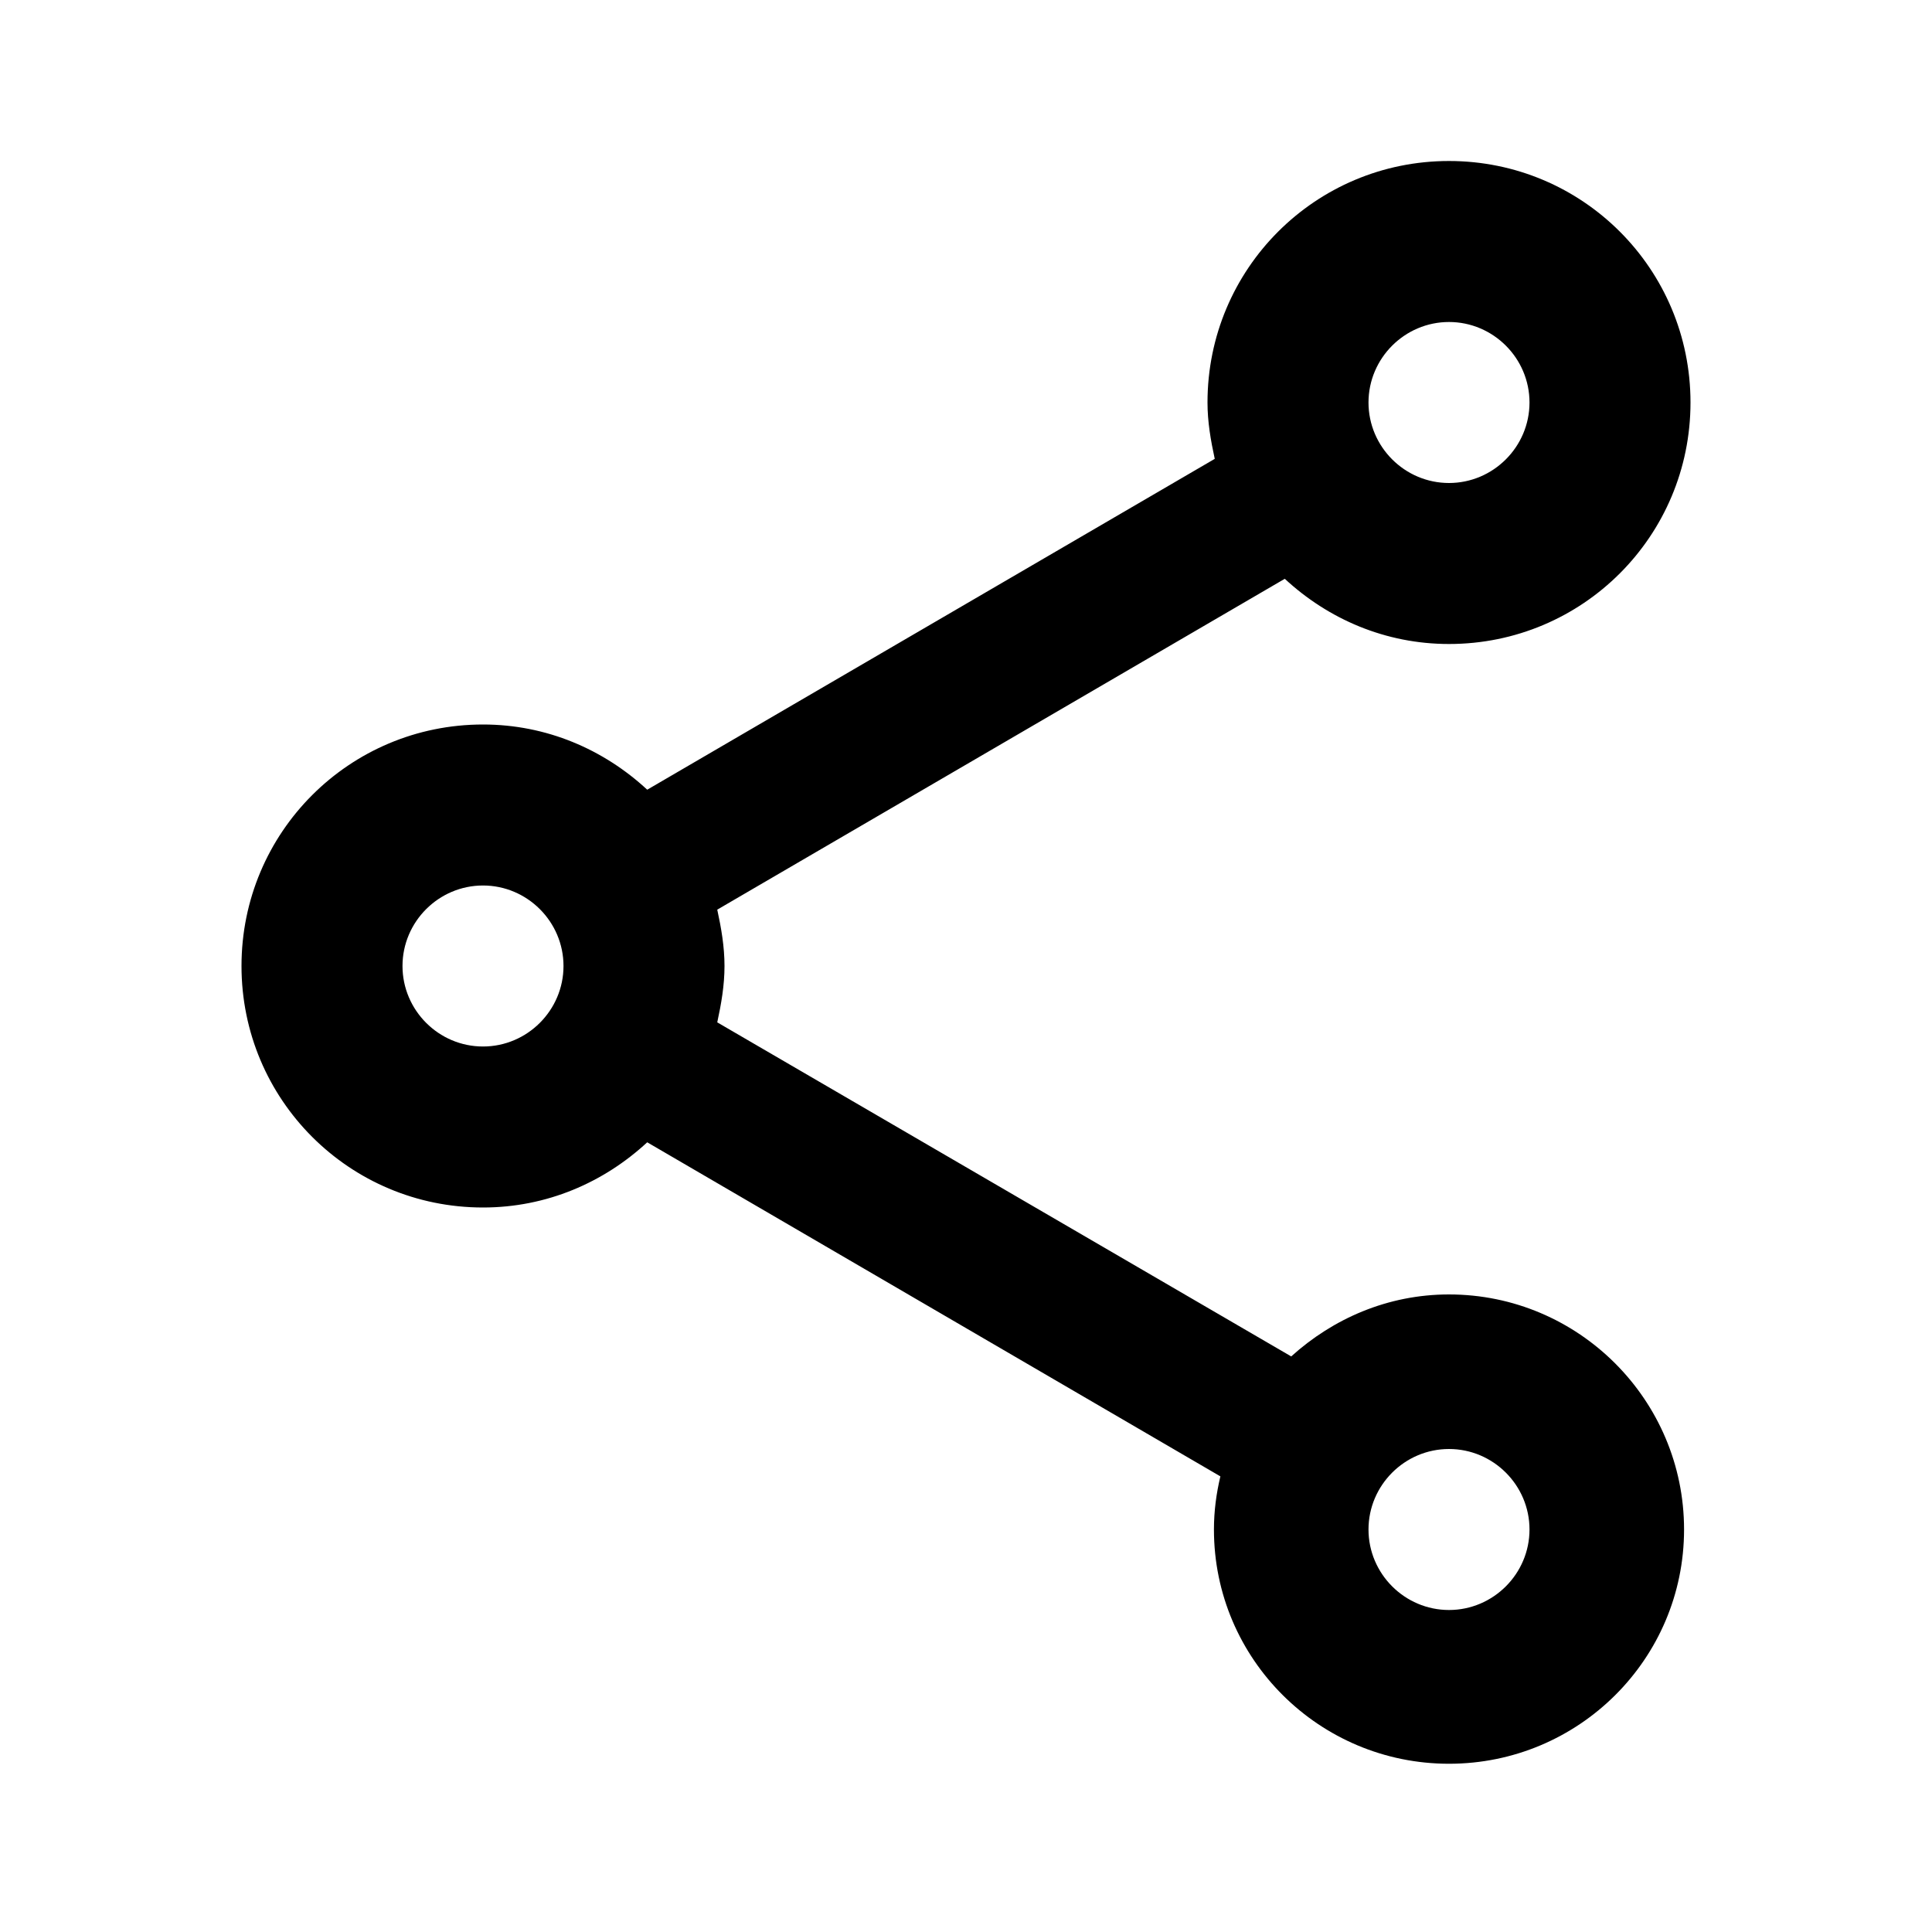
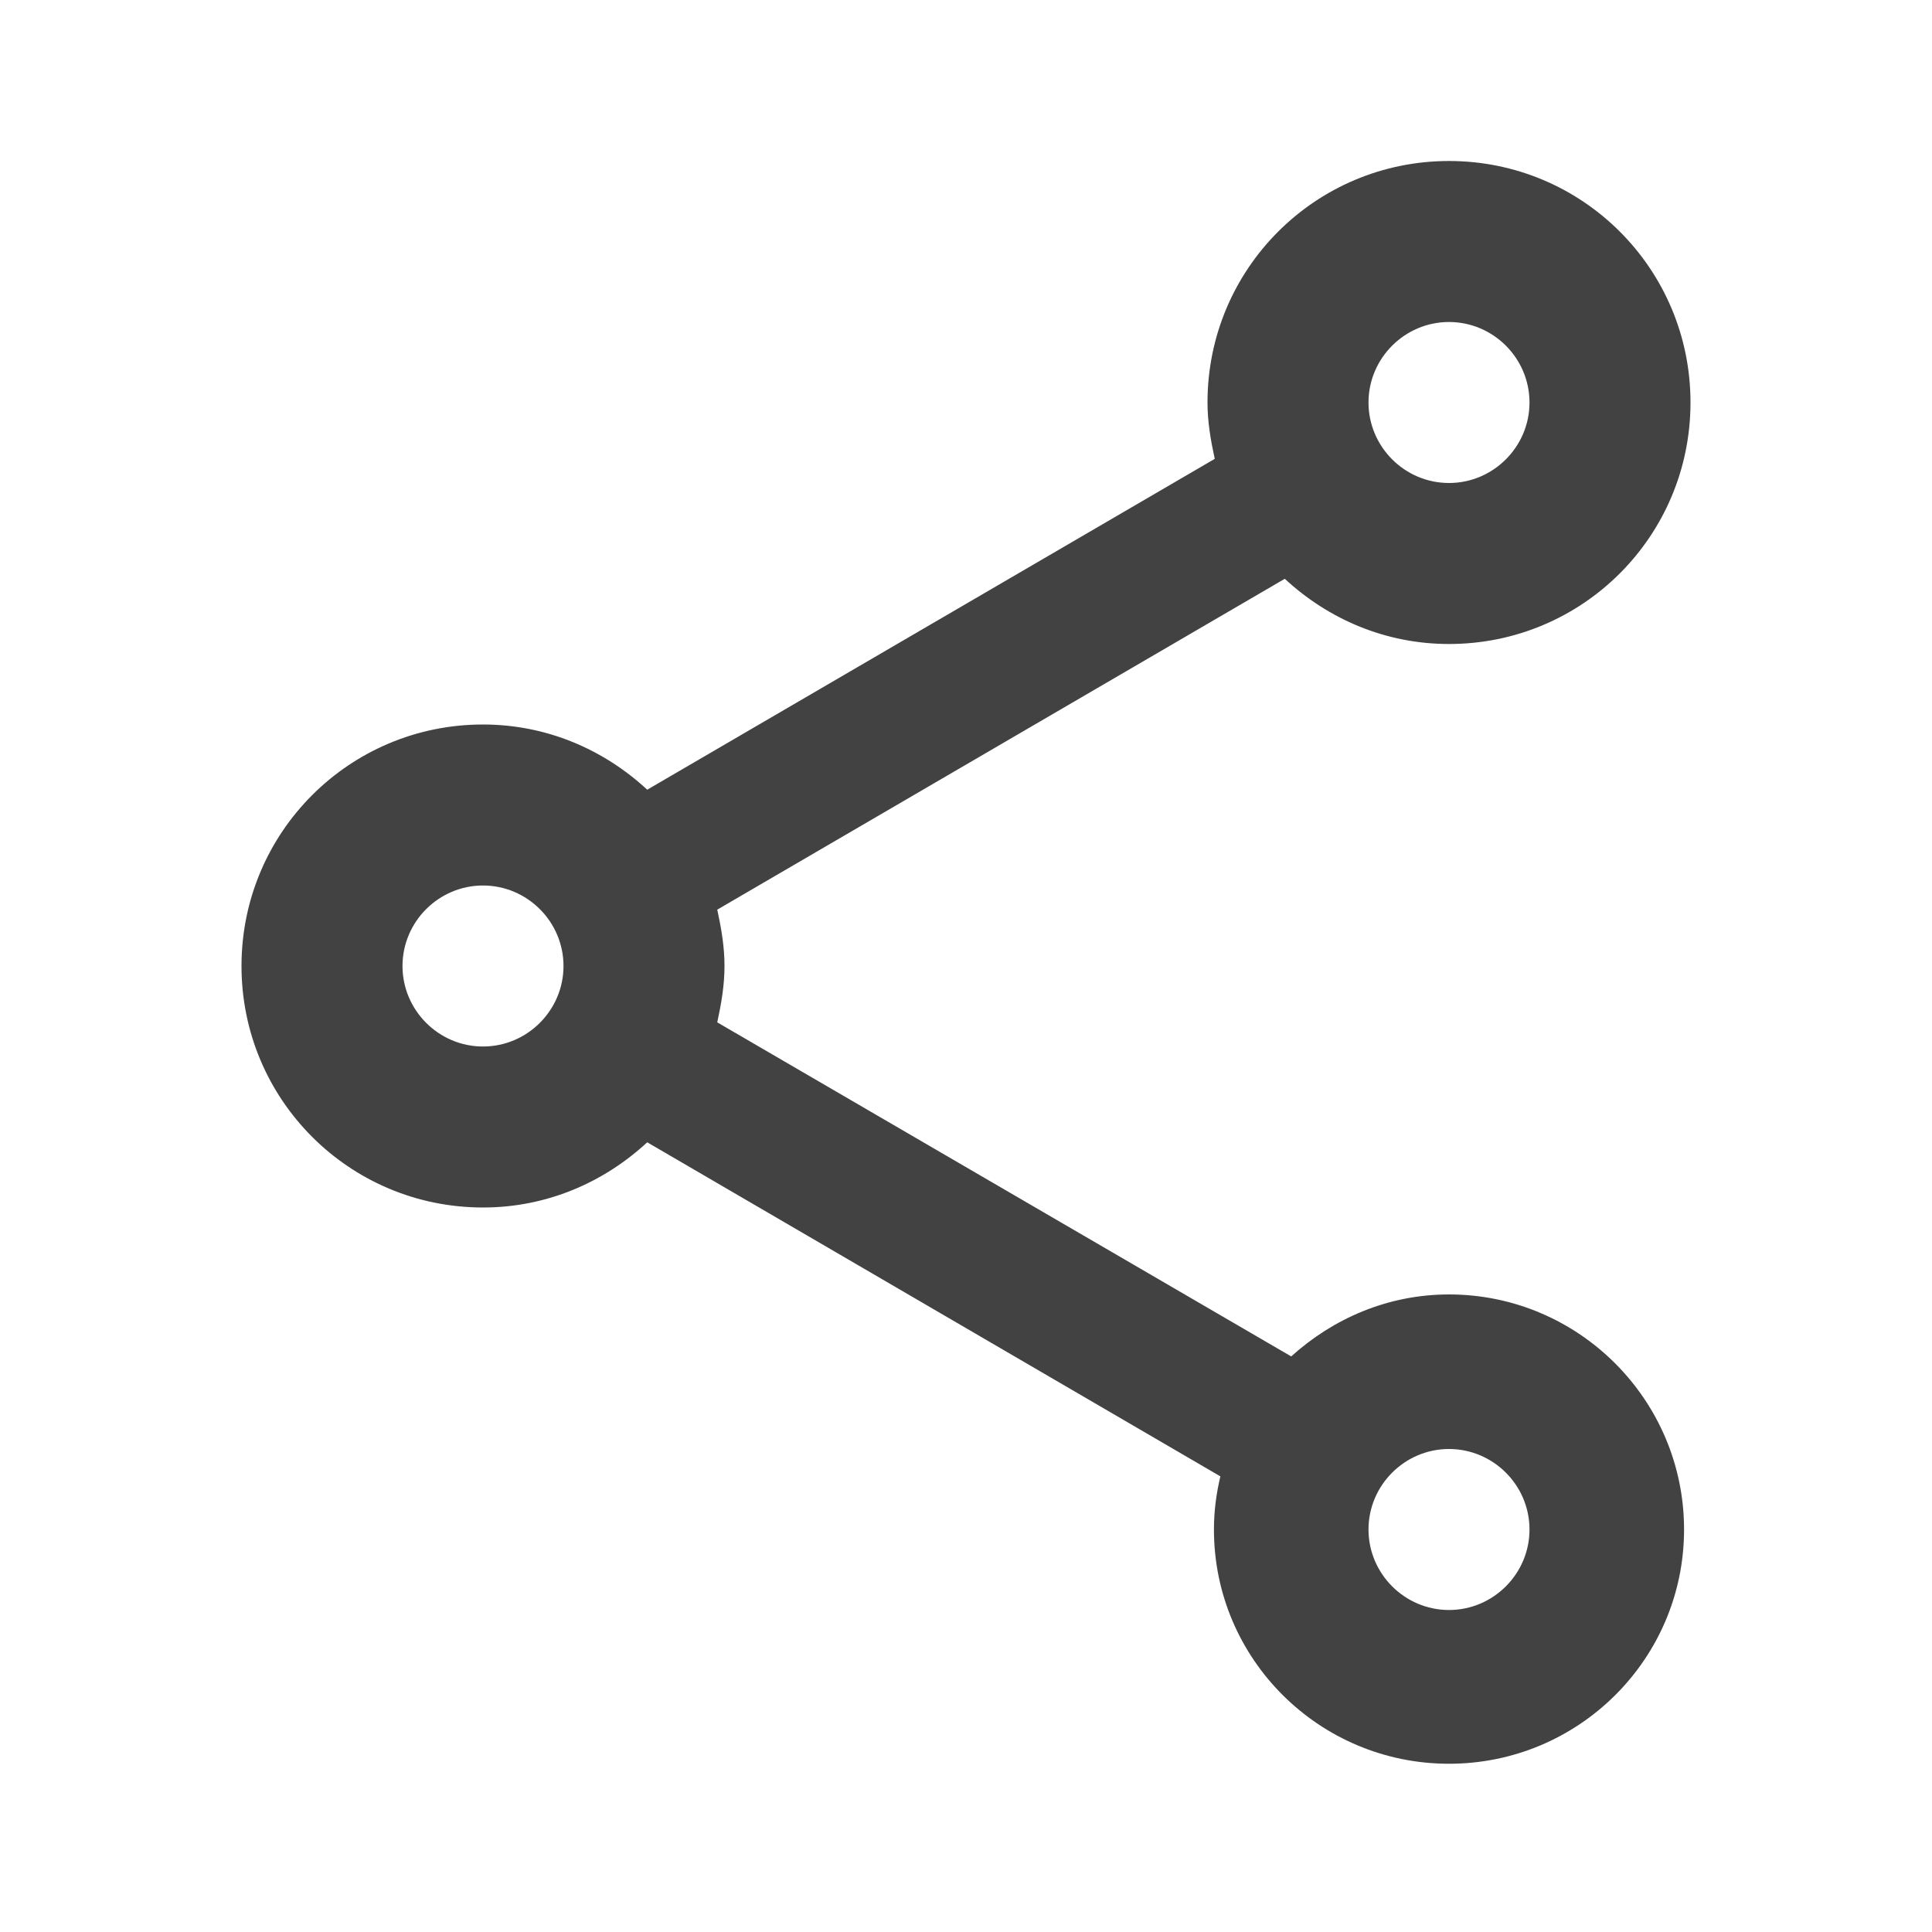
<svg xmlns="http://www.w3.org/2000/svg" viewBox="0 0 24 24">
-   <path d="M18 16.08C17.24 16.08 16.56 16.38 16.04 16.85L8.91 12.7C8.96 12.47 9 12.24 9 12S8.96 11.53 8.91 11.3L15.96 7.19C16.5 7.69 17.21 8 18 8C19.66 8 21 6.66 21 5S19.66 2 18 2 15 3.34 15 5C15 5.24 15.04 5.47 15.09 5.7L8.04 9.81C7.5 9.31 6.79 9 6 9C4.34 9 3 10.34 3 12S4.34 15 6 15C6.79 15 7.5 14.69 8.04 14.19L15.16 18.34C15.11 18.55 15.08 18.77 15.08 19C15.08 20.61 16.39 21.91 18 21.91S20.92 20.61 20.92 19C20.92 17.39 19.61 16.08 18 16.08M18 4C18.55 4 19 4.45 19 5S18.55 6 18 6 17 5.55 17 5 17.45 4 18 4M6 13C5.45 13 5 12.55 5 12S5.45 11 6 11 7 11.45 7 12 6.55 13 6 13M18 20C17.45 20 17 19.55 17 19S17.45 18 18 18 19 18.45 19 19 18.55 20 18 20Z" />
+   <path d="M18 16.08C17.24 16.08 16.56 16.38 16.04 16.85L8.91 12.7C8.96 12.47 9 12.24 9 12S8.96 11.53 8.91 11.3L15.96 7.19C16.5 7.69 17.21 8 18 8C19.66 8 21 6.66 21 5S19.66 2 18 2 15 3.34 15 5C15 5.24 15.04 5.47 15.09 5.7L8.04 9.81C7.5 9.31 6.79 9 6 9C4.34 9 3 10.34 3 12S4.34 15 6 15C6.79 15 7.5 14.69 8.04 14.19L15.16 18.34C15.11 18.55 15.08 18.77 15.08 19C15.08 20.61 16.39 21.91 18 21.91S20.92 20.61 20.92 19C20.92 17.39 19.61 16.08 18 16.08M18 4C18.55 4 19 4.45 19 5S18.55 6 18 6 17 5.55 17 5 17.45 4 18 4M6 13C5.45 13 5 12.55 5 12S5.45 11 6 11 7 11.45 7 12 6.55 13 6 13M18 20C17.45 20 17 19.55 17 19S17.45 18 18 18 19 18.45 19 19 18.55 20 18 20Z" style="fill: #424242ff" />
</svg>
